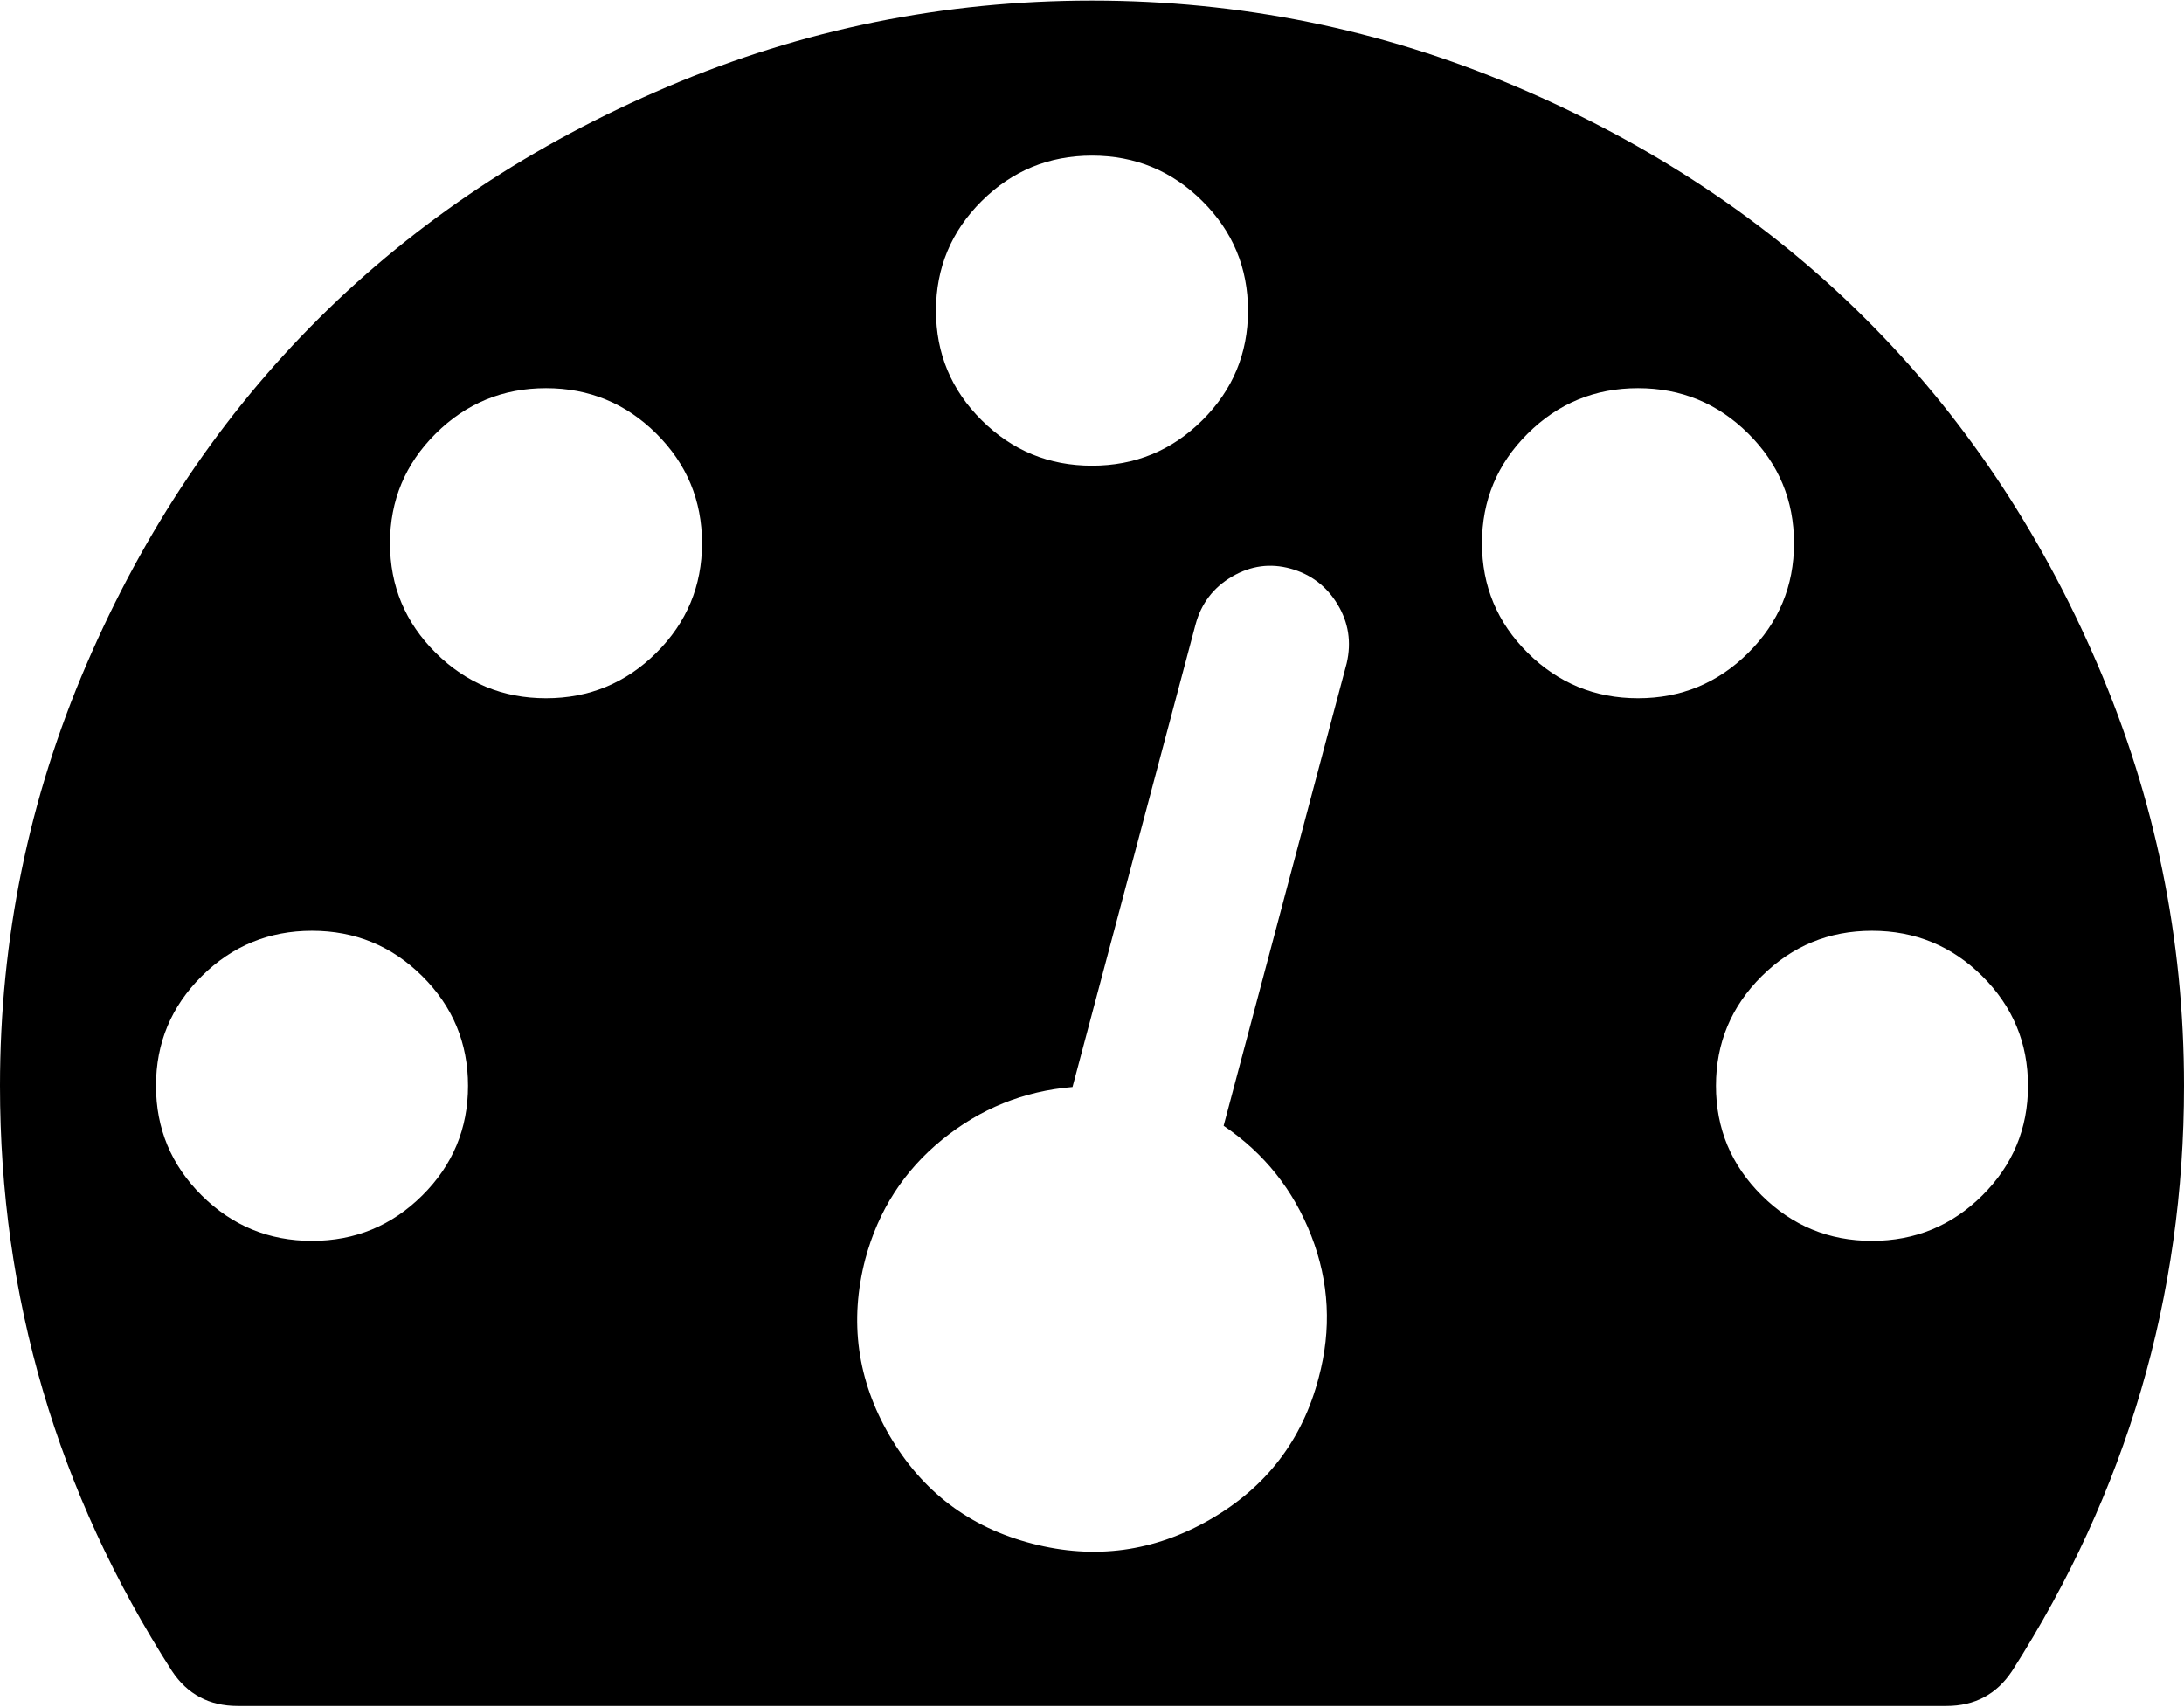
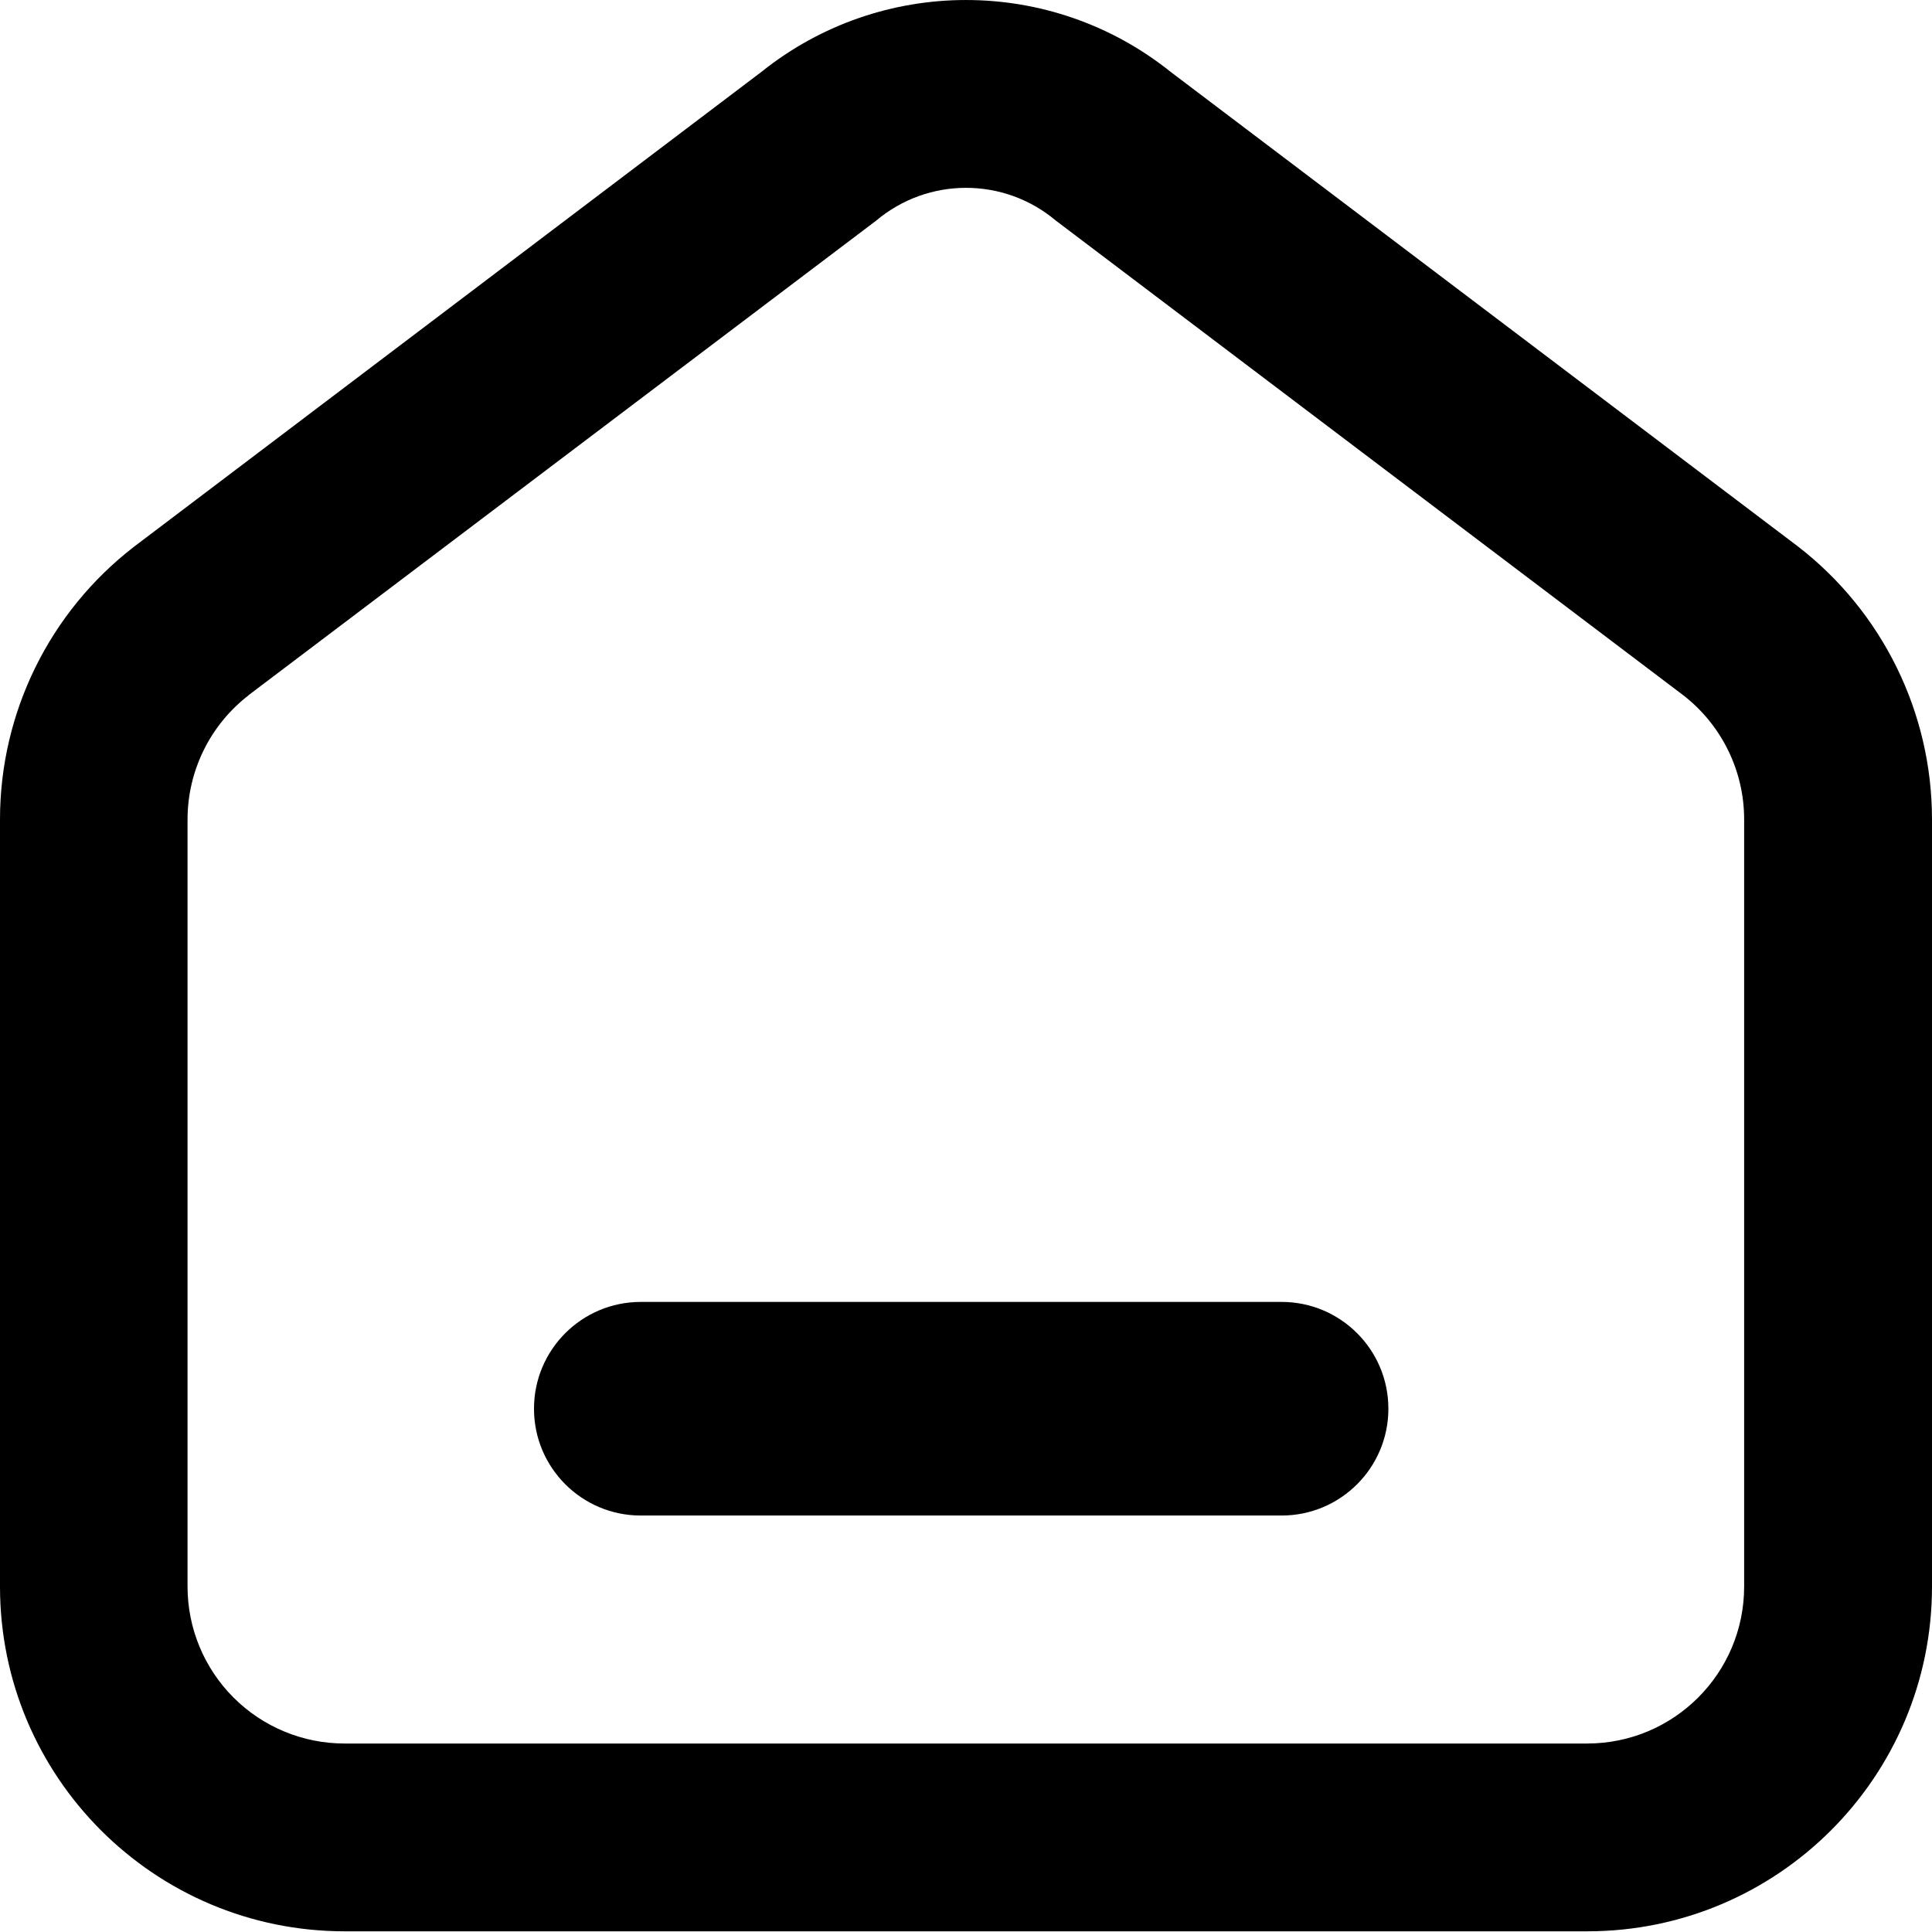
- <svg xmlns="http://www.w3.org/2000/svg" width="128" height="100">
-   <path d="M27.429 63.638c0-2.508-.893-4.65-2.679-6.424-1.786-1.775-3.94-2.662-6.464-2.662-2.524 0-4.679.887-6.465 2.662-1.785 1.774-2.678 3.916-2.678 6.424 0 2.508.893 4.65 2.678 6.424 1.786 1.775 3.94 2.662 6.465 2.662 2.524 0 4.678-.887 6.464-2.662 1.786-1.775 2.679-3.916 2.679-6.424zm13.714-31.801c0-2.508-.893-4.65-2.679-6.424-1.785-1.775-3.94-2.662-6.464-2.662-2.524 0-4.679.887-6.464 2.662-1.786 1.774-2.679 3.916-2.679 6.424 0 2.508.893 4.65 2.679 6.424 1.785 1.774 3.94 2.662 6.464 2.662 2.524 0 4.679-.888 6.464-2.662 1.786-1.775 2.679-3.916 2.679-6.424zM71.714 65.98l7.215-27.116c.285-1.23.107-2.378-.536-3.443-.643-1.064-1.56-1.762-2.75-2.094-1.19-.33-2.333-.177-3.429.462-1.095.639-1.81 1.573-2.143 2.804l-7.214 27.116c-2.857.237-5.405 1.266-7.643 3.088-2.238 1.822-3.738 4.152-4.5 6.992-.952 3.644-.476 7.098 1.429 10.364 1.905 3.265 4.69 5.37 8.357 6.317 3.667.947 7.143.474 10.429-1.42 3.285-1.892 5.404-4.66 6.357-8.305.762-2.84.619-5.607-.429-8.305-1.047-2.697-2.762-4.85-5.143-6.46zm47.143-2.342c0-2.508-.893-4.65-2.678-6.424-1.786-1.775-3.94-2.662-6.465-2.662-2.524 0-4.678.887-6.464 2.662-1.786 1.774-2.679 3.916-2.679 6.424 0 2.508.893 4.65 2.679 6.424 1.786 1.775 3.94 2.662 6.464 2.662 2.524 0 4.679-.887 6.465-2.662 1.785-1.775 2.678-3.916 2.678-6.424zm-45.714-45.43c0-2.509-.893-4.65-2.679-6.425C68.68 10.01 66.524 9.122 64 9.122c-2.524 0-4.679.887-6.464 2.661-1.786 1.775-2.679 3.916-2.679 6.425 0 2.508.893 4.65 2.679 6.424 1.785 1.774 3.94 2.662 6.464 2.662 2.524 0 4.679-.888 6.464-2.662 1.786-1.775 2.679-3.916 2.679-6.424zm32 13.629c0-2.508-.893-4.65-2.679-6.424-1.785-1.775-3.94-2.662-6.464-2.662-2.524 0-4.679.887-6.464 2.662-1.786 1.774-2.679 3.916-2.679 6.424 0 2.508.893 4.65 2.679 6.424 1.785 1.774 3.94 2.662 6.464 2.662 2.524 0 4.679-.888 6.464-2.662 1.786-1.775 2.679-3.916 2.679-6.424zM128 63.638c0 12.351-3.357 23.78-10.071 34.286-.905 1.372-2.19 2.058-3.858 2.058H13.93c-1.667 0-2.953-.686-3.858-2.058C3.357 87.465 0 76.037 0 63.638c0-8.613 1.69-16.847 5.071-24.703C8.452 31.08 13 24.312 18.714 18.634c5.715-5.68 12.524-10.199 20.429-13.559C47.048 1.715 55.333.035 64 .035c8.667 0 16.952 1.68 24.857 5.04 7.905 3.36 14.714 7.88 20.429 13.559 5.714 5.678 10.262 12.446 13.643 20.301 3.38 7.856 5.071 16.09 5.071 24.703z" />
+ <svg xmlns="http://www.w3.org/2000/svg" id="组_4" data-name="组 4" width="30.905" height="30.893" viewBox="0 0 30.905 30.893">
+   <defs>
+   </defs>
+   <path id="路径_26" data-name="路径 26" class="cls-1" d="M3.979,11.52A2.511,2.511,0,0,0,3,13.509V25.779A2.511,2.511,0,0,0,5.515,28.29H25.391A2.511,2.511,0,0,0,27.9,25.779V13.509a2.511,2.511,0,0,0-.977-1.99L16.89,3.929a2.231,2.231,0,0,0-2.874,0L3.979,11.518ZM2.146,9.144,12.181,1.549a5.234,5.234,0,0,1,6.544,0L28.759,9.14a5.518,5.518,0,0,1,2.146,4.365V25.777a5.515,5.515,0,0,1-5.515,5.517H5.515A5.515,5.515,0,0,1,0,25.779V13.509A5.509,5.509,0,0,1,2.146,9.144Z" transform="translate(0 -0.4)" />
+   <rect id="矩形_2" data-name="矩形 2" class="cls-1" width="13.667" height="3.417" rx="1.708" transform="translate(8.542 20.826)" />
</svg>
